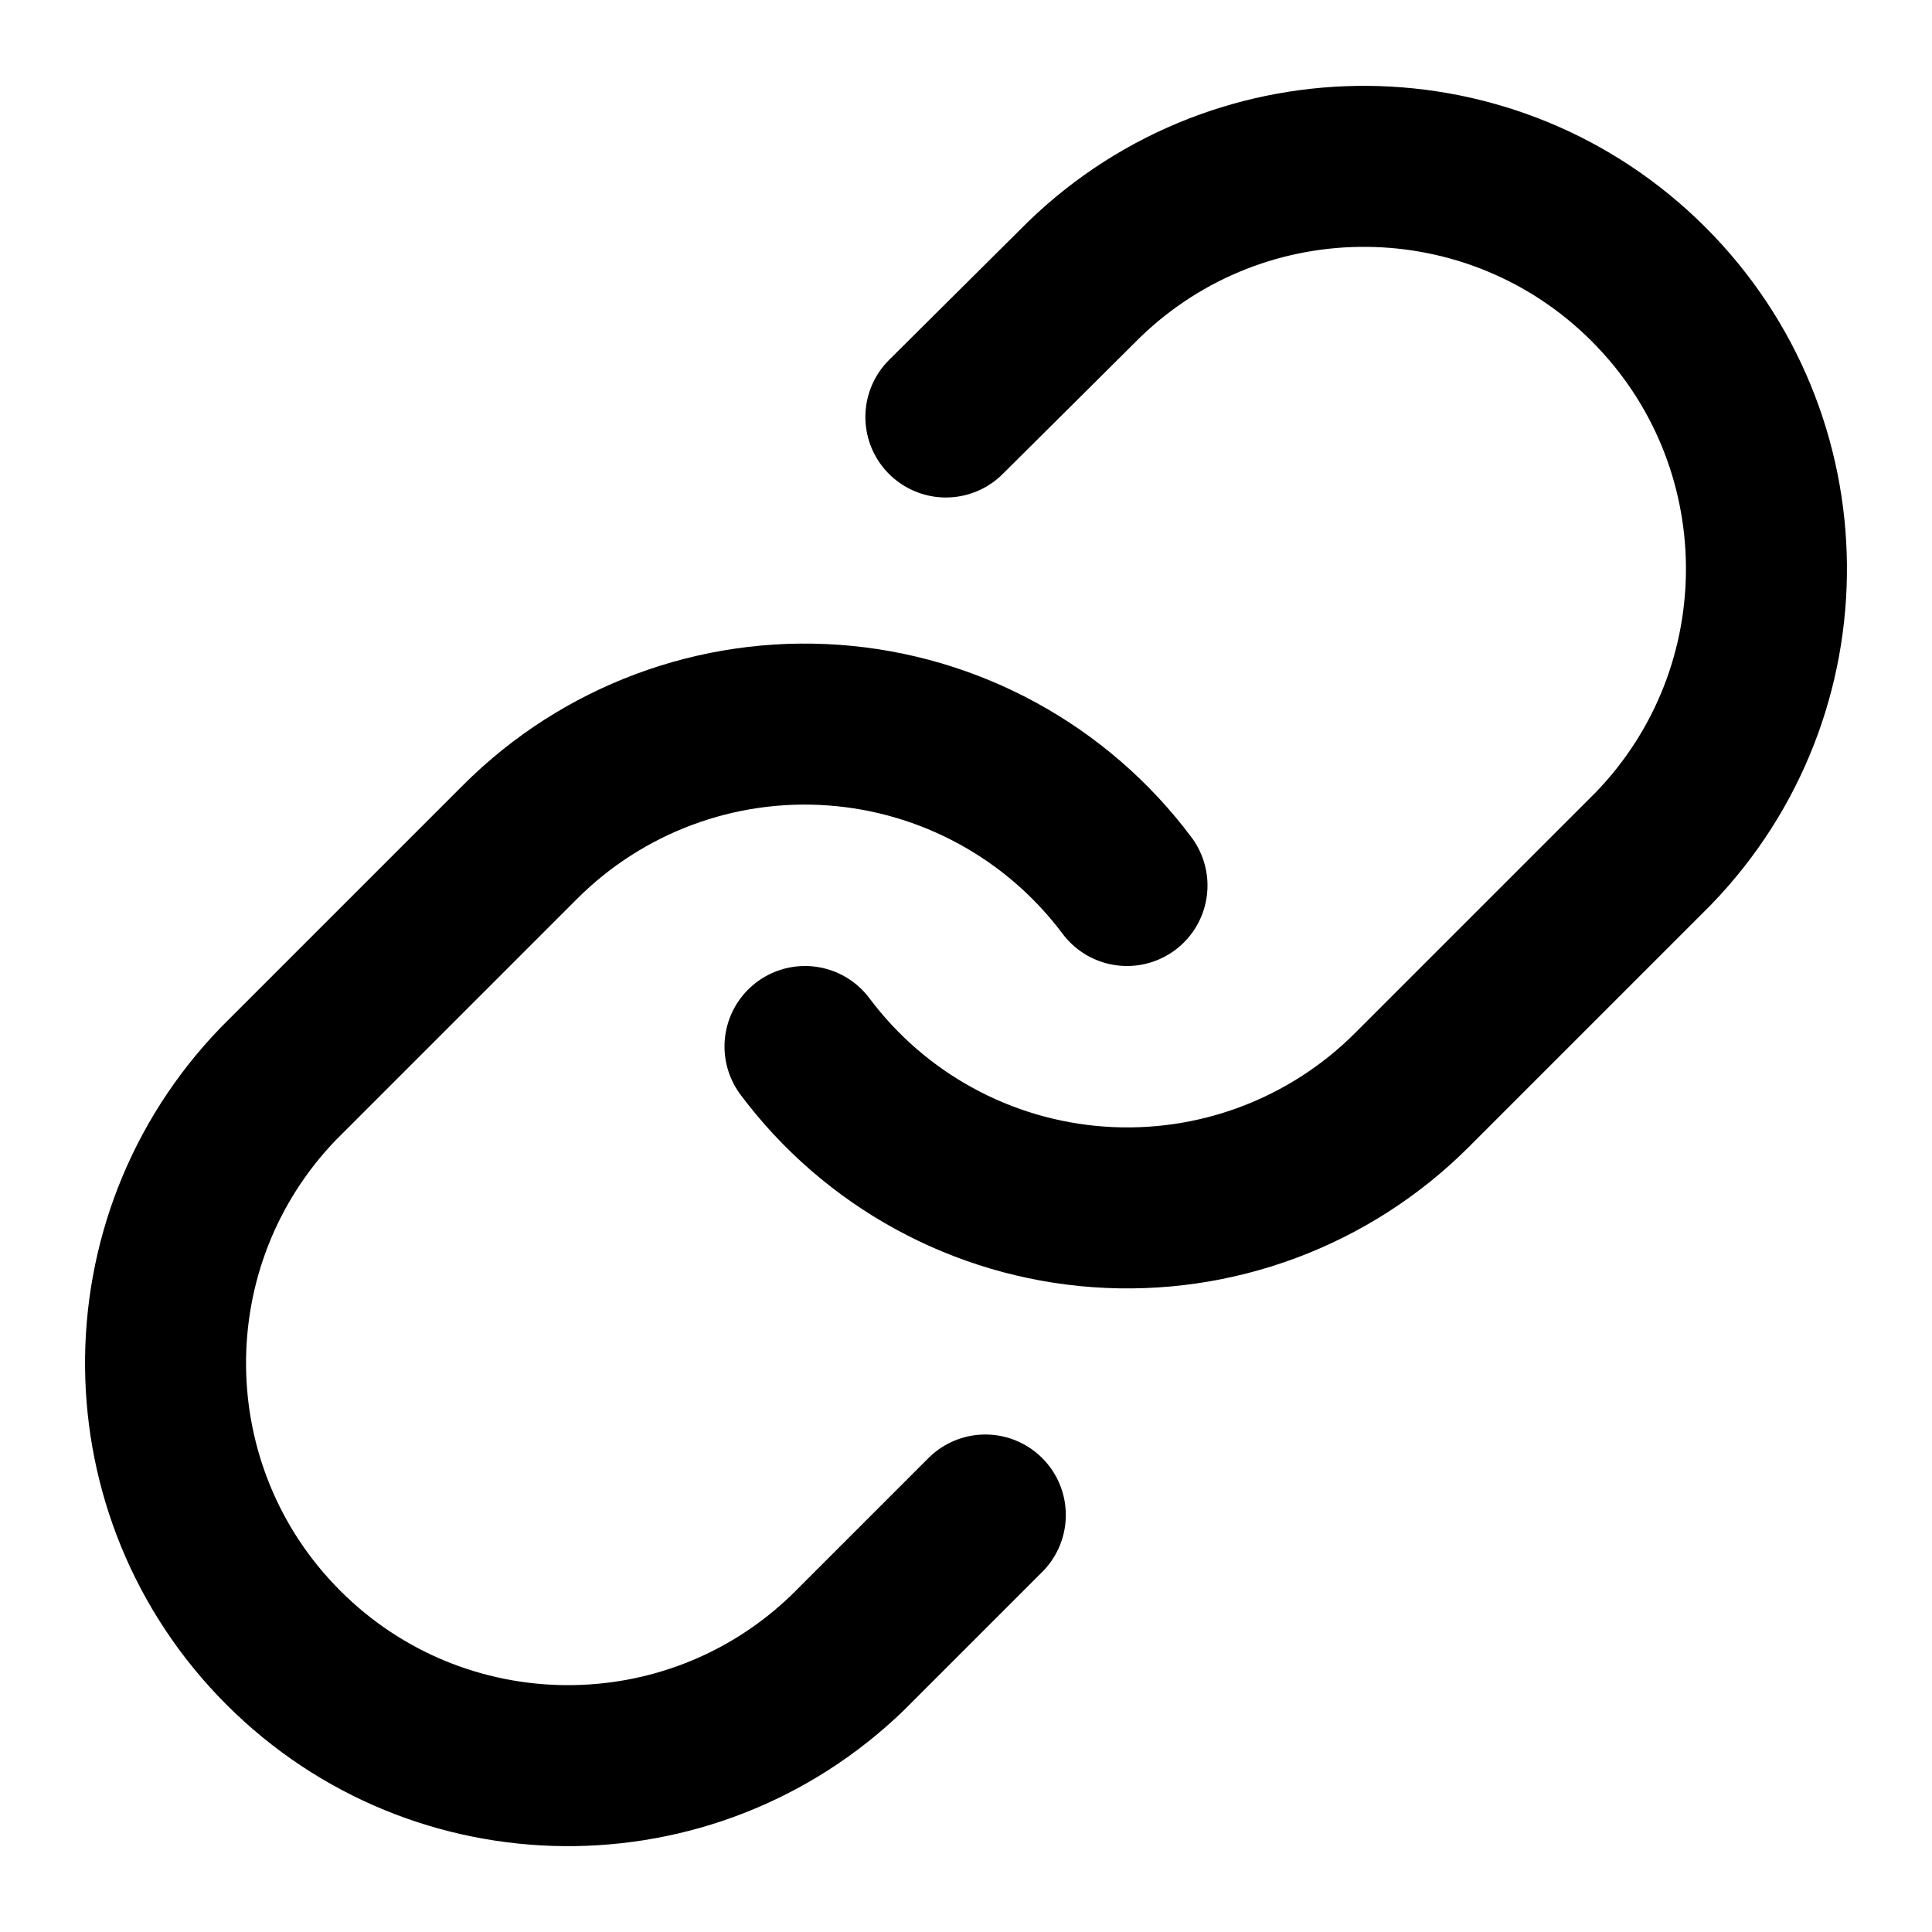
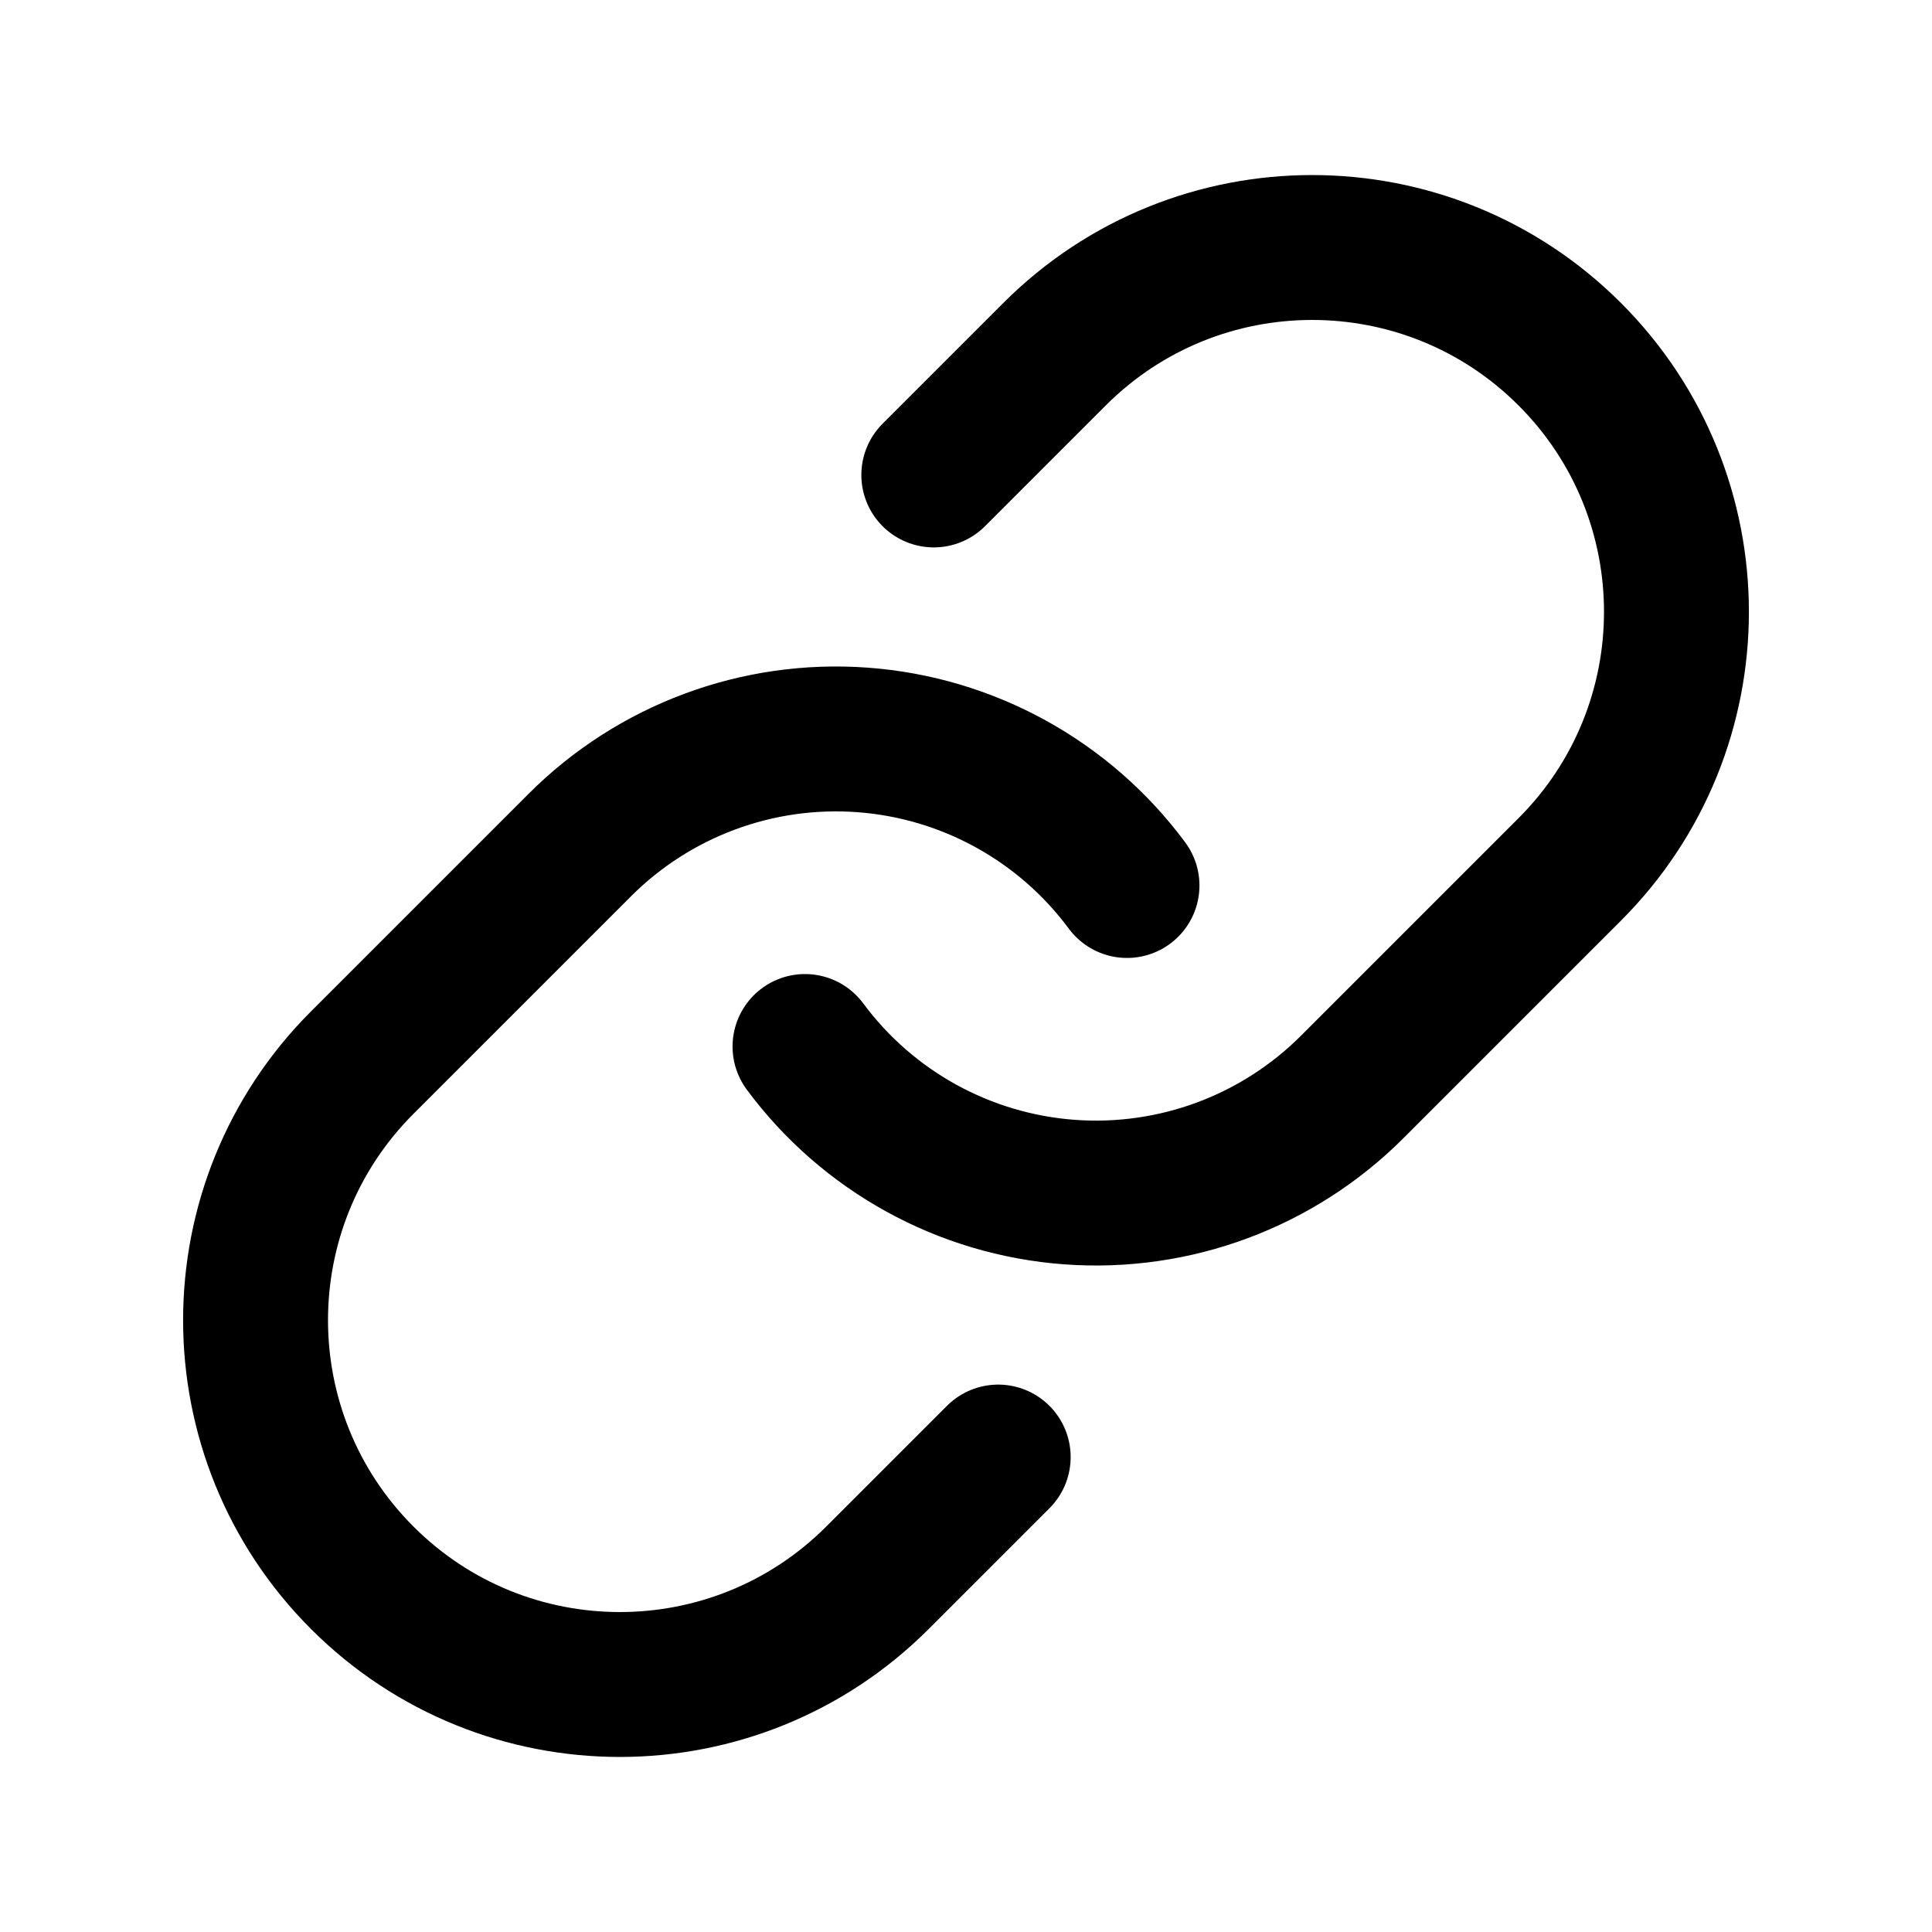
- <svg xmlns="http://www.w3.org/2000/svg" width="24" height="24" viewBox="0 0 24 24" fill="none" stroke="currentColor" stroke-width="2" stroke-linecap="round" stroke-linejoin="round">
-   <path d="M10 13a5 5 0 0 0 7.54.54l3-3a5 5 0 0 0-7.07-7.07l-1.72 1.71" />
-   <path d="M14 11a5 5 0 0 0-7.54-.54l-3 3a5 5 0 0 0 7.07 7.07l1.71-1.71" />
+ <svg xmlns="http://www.w3.org/2000/svg" width="24" height="24" viewBox="0 0 24 24" fill="none" stroke="currentColor" stroke-width="1.8" stroke-linecap="round" stroke-linejoin="round">
+   <path d="M10 13a4.5 4.5 0 0 0 6.8.5l2.7-2.7a4.5 4.5 0 0 0-6.4-6.4l-1.5 1.5M14 11a4.5 4.5 0 0 0-6.8-.5l-2.7 2.7a4.5 4.5 0 0 0 6.4 6.4l1.5-1.5" />
</svg>
